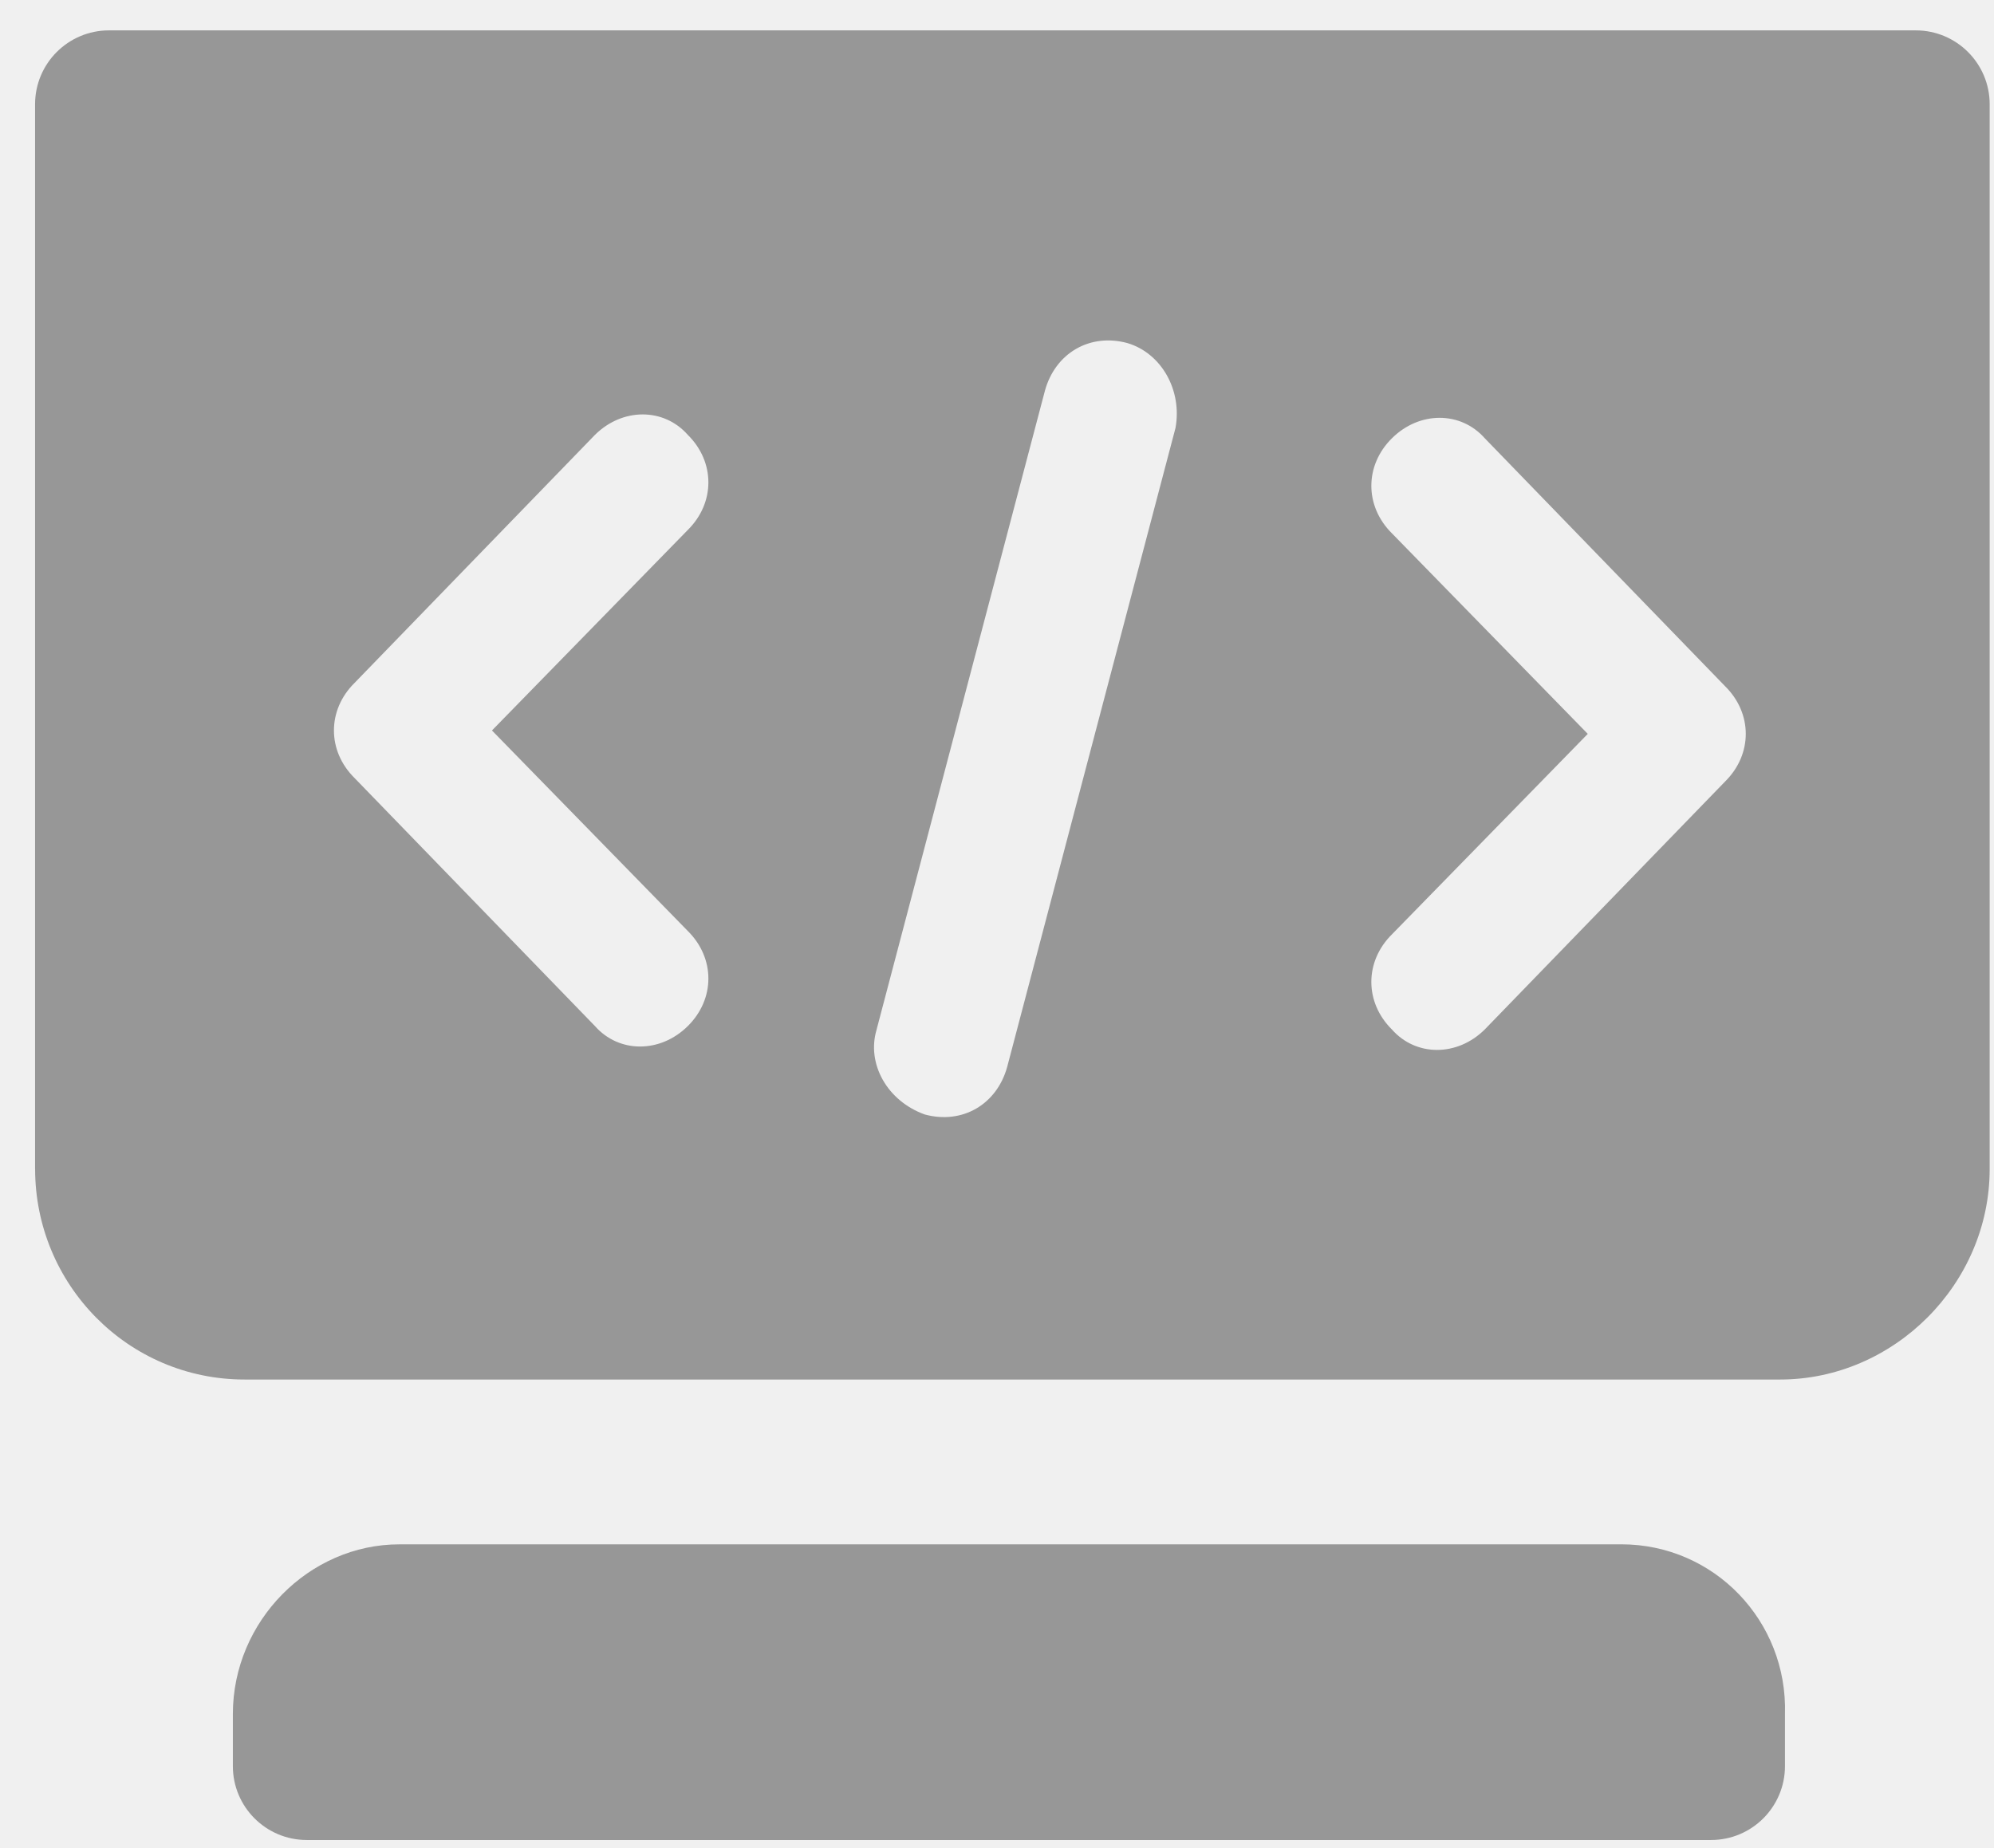
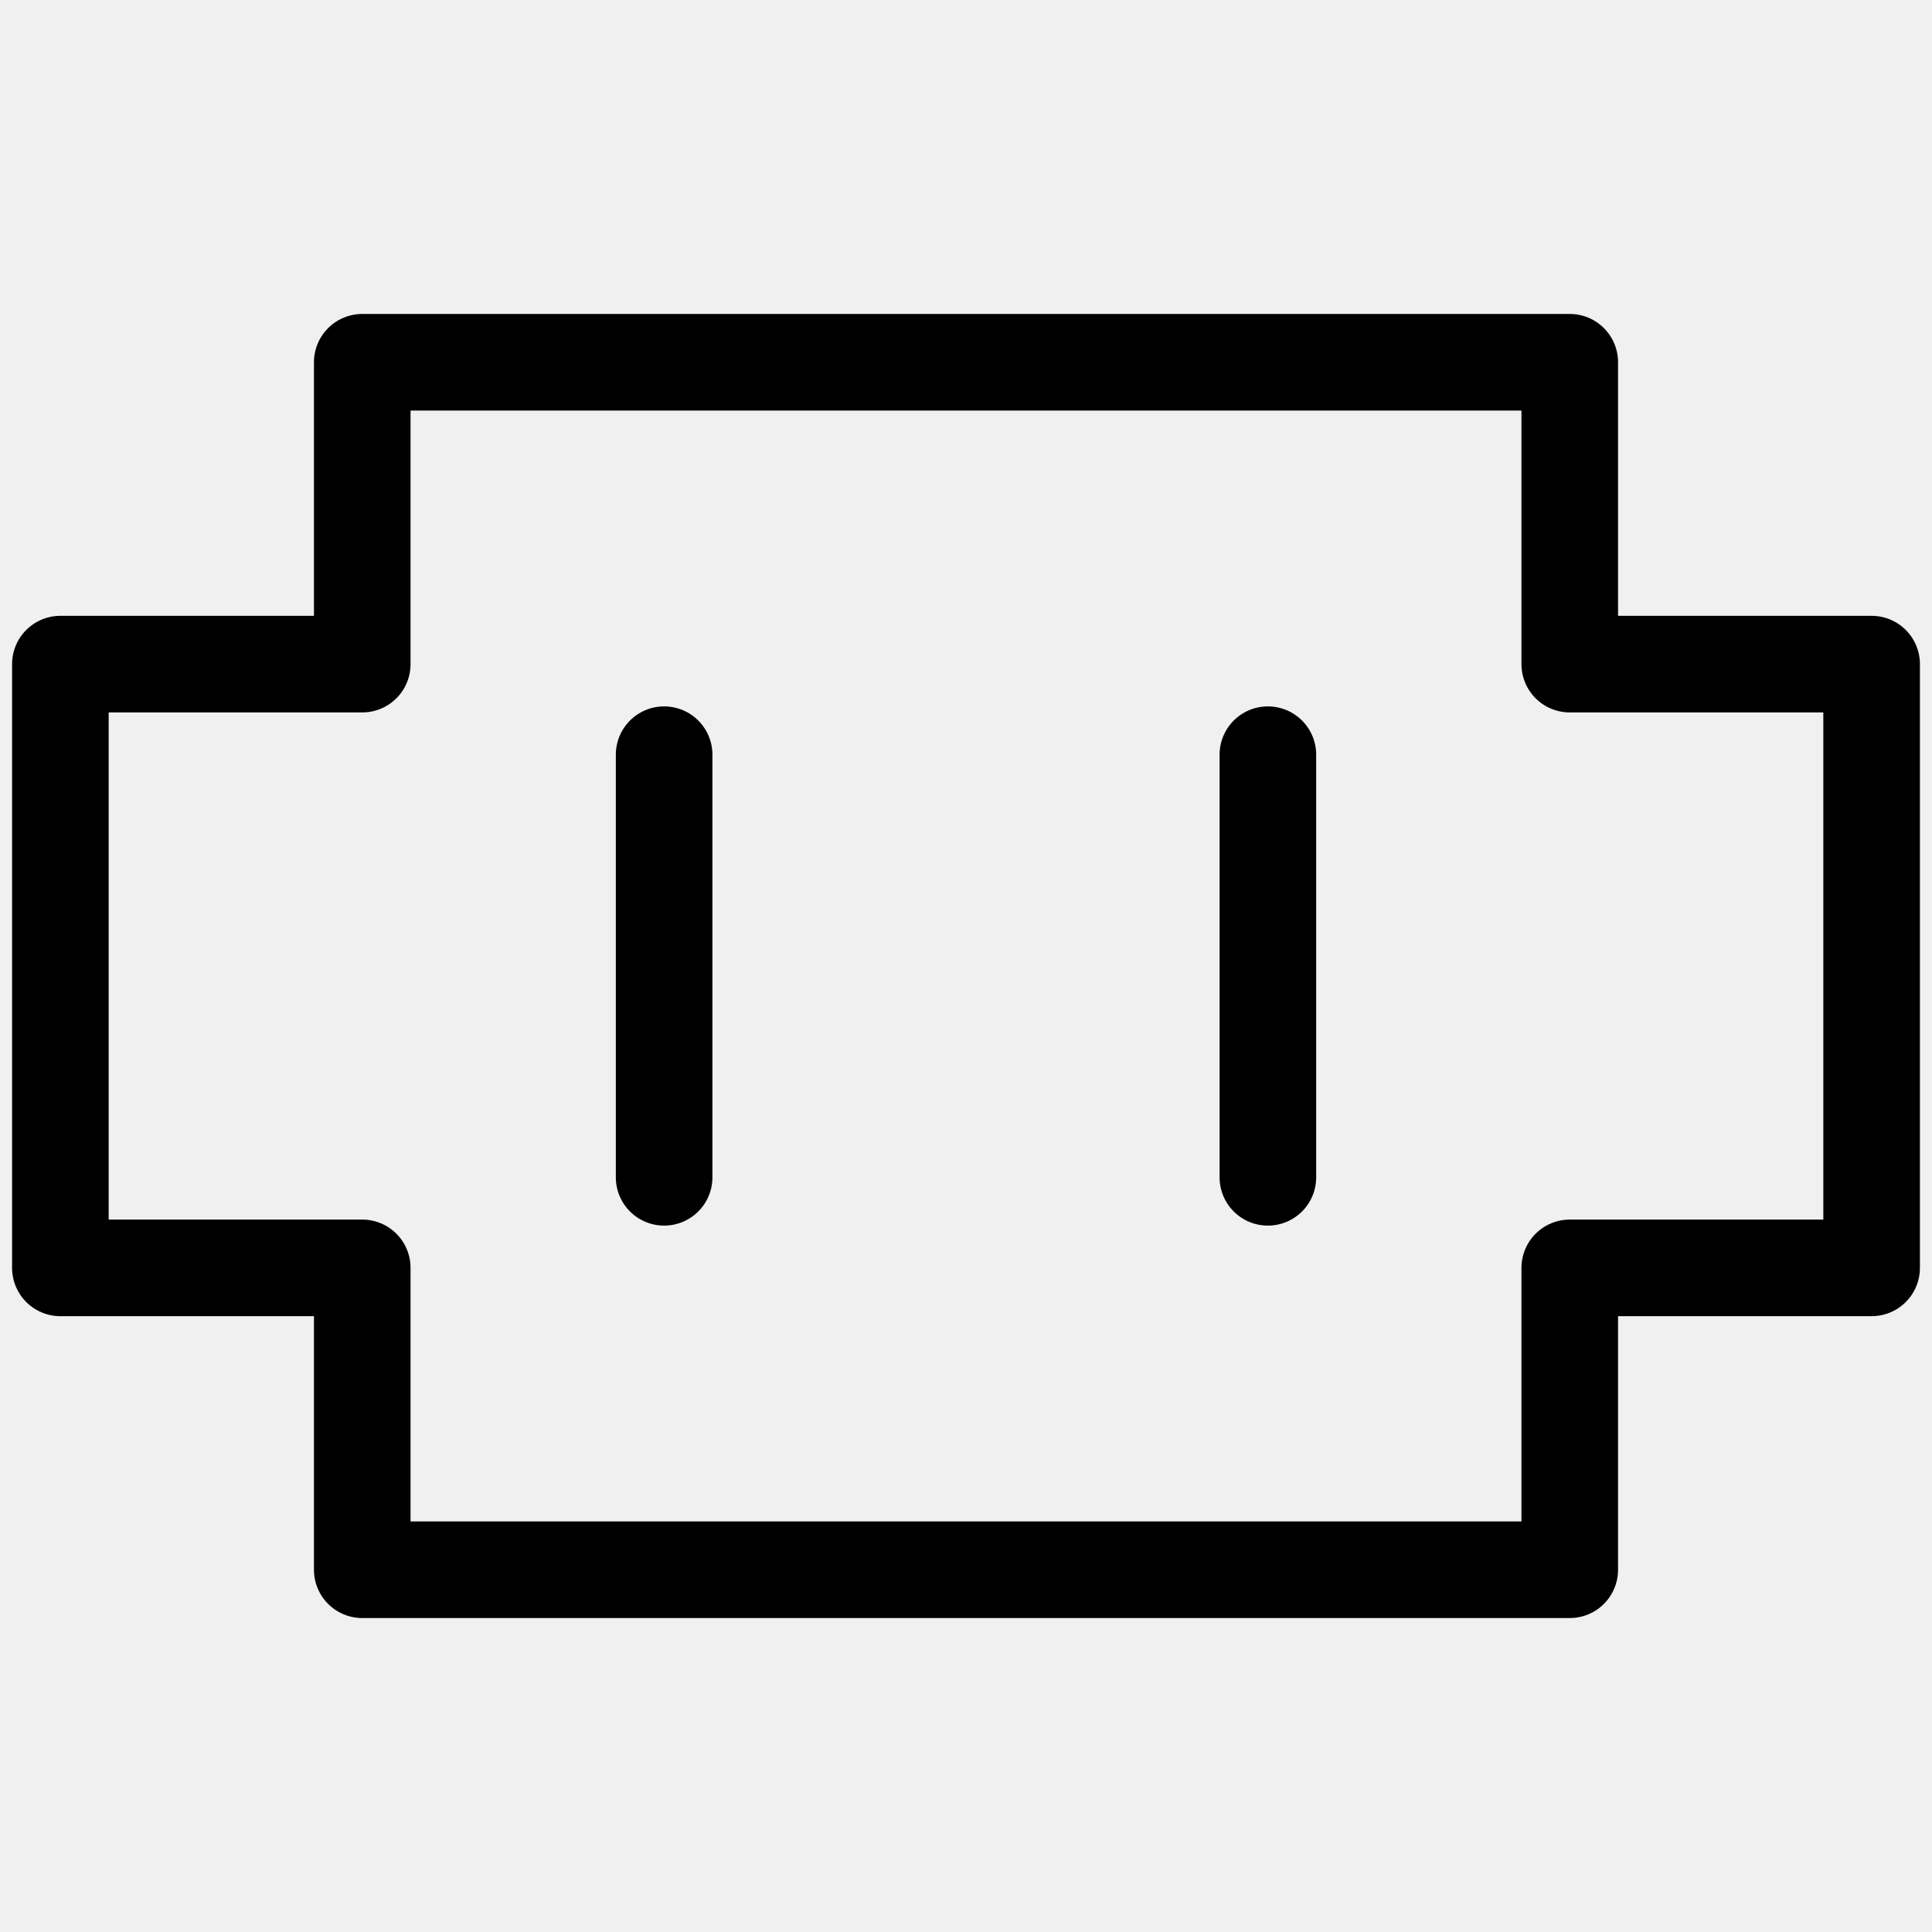
- <svg xmlns="http://www.w3.org/2000/svg" t="1659866401390" class="icon" viewBox="0 0 1105 1024" version="1.1" p-id="4250" width="215.82" height="200">
+ <svg xmlns="http://www.w3.org/2000/svg" xmlns:xlink="http://www.w3.org/1999/xlink" version="1.1" id="yun-logo" width="400" height="400" viewBox="40 40 320 320" stroke-width="16">
+   <style>
+         #yun-logo {
+             stroke: black;
+         }
+ 
+         @media (prefers-color-scheme: dark) {
+             #yun-logo {
+                 stroke: white;
+             }
+         }
+     </style>
  <defs>
-     <style type="text/css">@font-face { font-family: feedback-iconfont; src: url("//at.alicdn.com/t/font_1031158_u69w8yhxdu.woff2?t=1630033759944") format("woff2"), url("//at.alicdn.com/t/font_1031158_u69w8yhxdu.woff?t=1630033759944") format("woff"), url("//at.alicdn.com/t/font_1031158_u69w8yhxdu.ttf?t=1630033759944") format("truetype"); }
- </style>
+     <line id="eye" x1="0" y1="-35" x2="0" y2="35" stroke-linecap="round">
+       <animateTransform attributeName="transform" additive="sum" attributeType="XML" type="scale" from="1 1" to="1 0" dur="0.15s" repeatCount="2" />
+     </line>
  </defs>
-   <path d="M221.245 855.839c-49.869 0-92.201 42.476-92.201 94.044v28.836a40.96 40.96 0 0 0 40.96 40.96h778.199a40.96 40.96 0 0 0 40.96-40.96V949.862c1.516-51.569-39.301-94.044-90.706-94.044H221.245zM19.456 647.762c0 64.02 51.405 116.736 116.122 116.736h850.903c62.812 0 116.122-52.716 116.122-116.736V57.795a40.96 40.96 0 0 0-40.96-40.96H60.396a40.96 40.96 0 0 0-40.96 40.96v589.926z m751.923-352.174c-15.237-15.073-15.237-37.683 0-52.736 15.217-15.073 38.072-15.073 51.405 0l133.243 137.482c15.217 15.053 15.217 37.663 0 52.716l-133.263 137.482c-15.217 15.073-38.072 15.073-51.405 0-15.217-15.073-15.217-37.683 0-52.736l108.524-111.104-108.503-111.104zM485.786 570.532l93.286-354.058c5.714-20.705 24.74-32.01 45.67-26.358 19.046 5.652 30.474 26.358 26.665 47.084L558.141 591.258c-5.714 20.705-24.74 32.01-45.67 26.358-20.951-7.537-32.358-28.262-26.665-47.084zM329.728 240.968c15.237-15.073 38.093-15.073 51.405 0 15.237 15.053 15.237 37.663 0 52.736l-108.503 111.104 108.503 111.104c15.237 15.073 15.237 37.683 0 52.736-15.237 15.073-38.072 15.073-51.405 0l-133.243-137.482c-15.237-15.053-15.237-37.663 0-52.716l133.243-137.482z" fill="#979797" p-id="4251" />
+   <polygon stroke-linejoin="round" fill="none" points="50,250 50,150 100,150 100,100 300,100 300,150 350,150 350,250 300,250 300,300 100,300 100,250 50,250" />
+   <use xlink:href="#eye" transform="translate(150,200)" />
+   <use xlink:href="#eye" transform="translate(250,200)" />
</svg>
